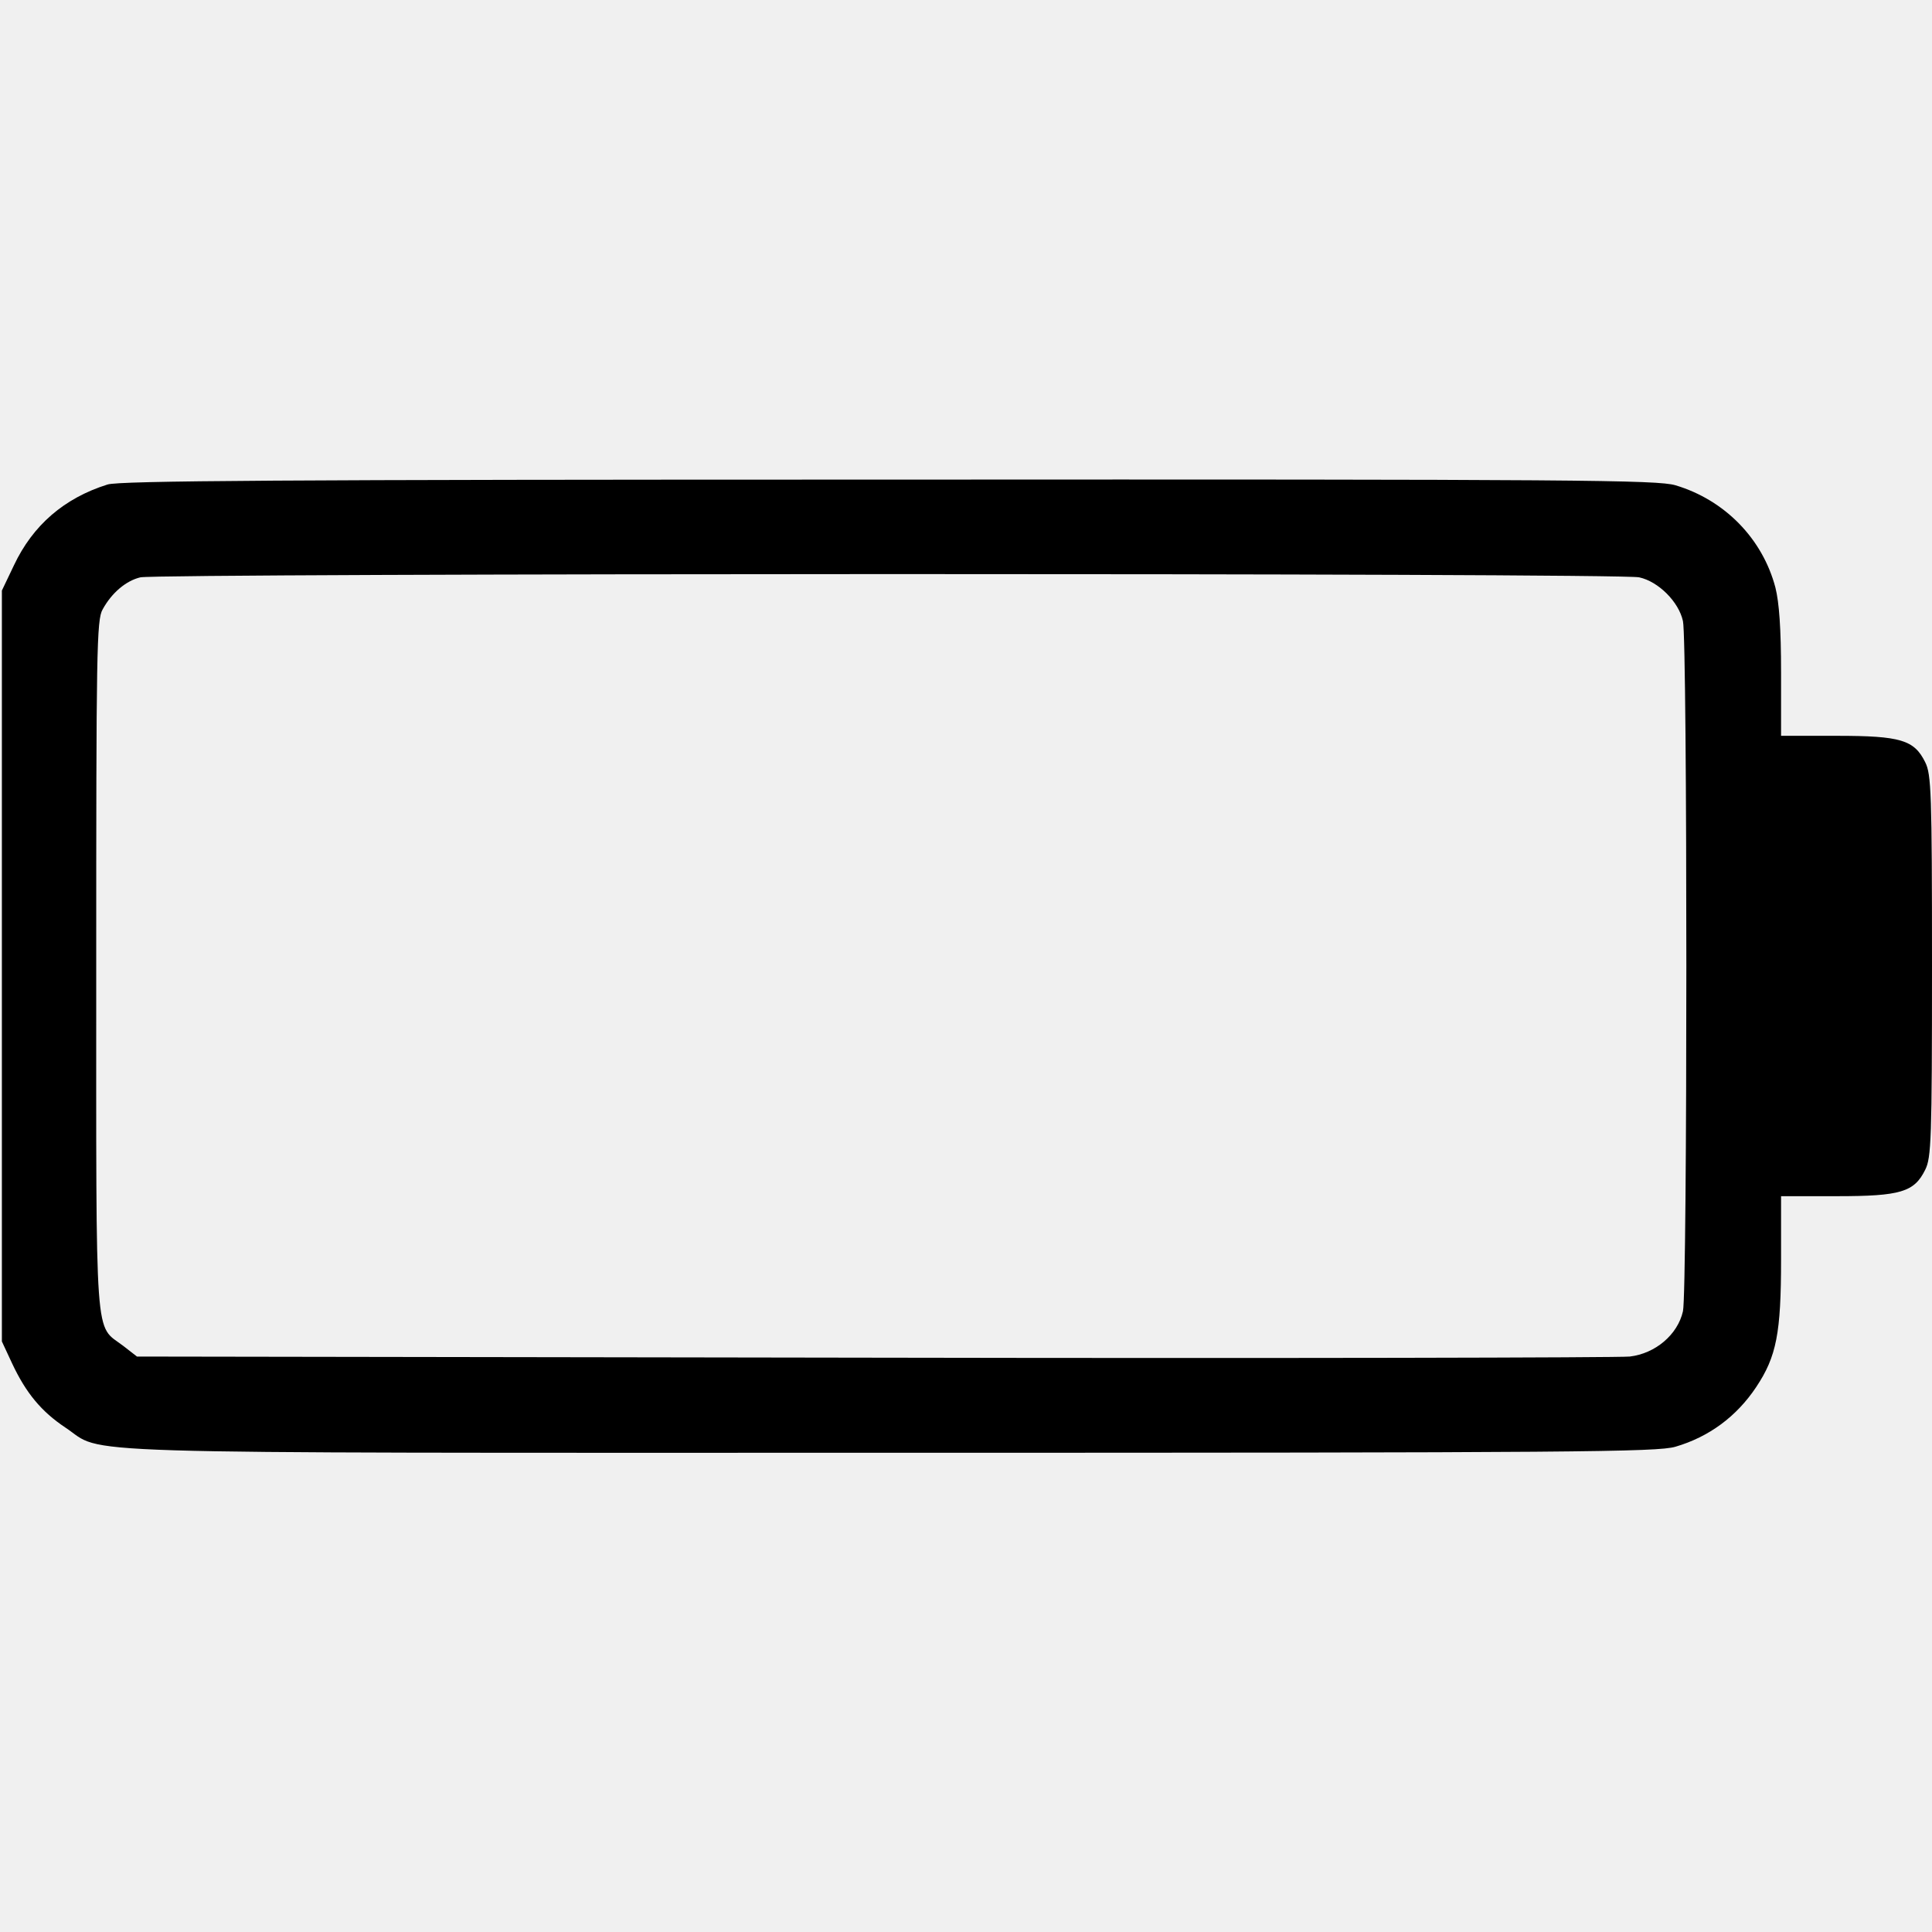
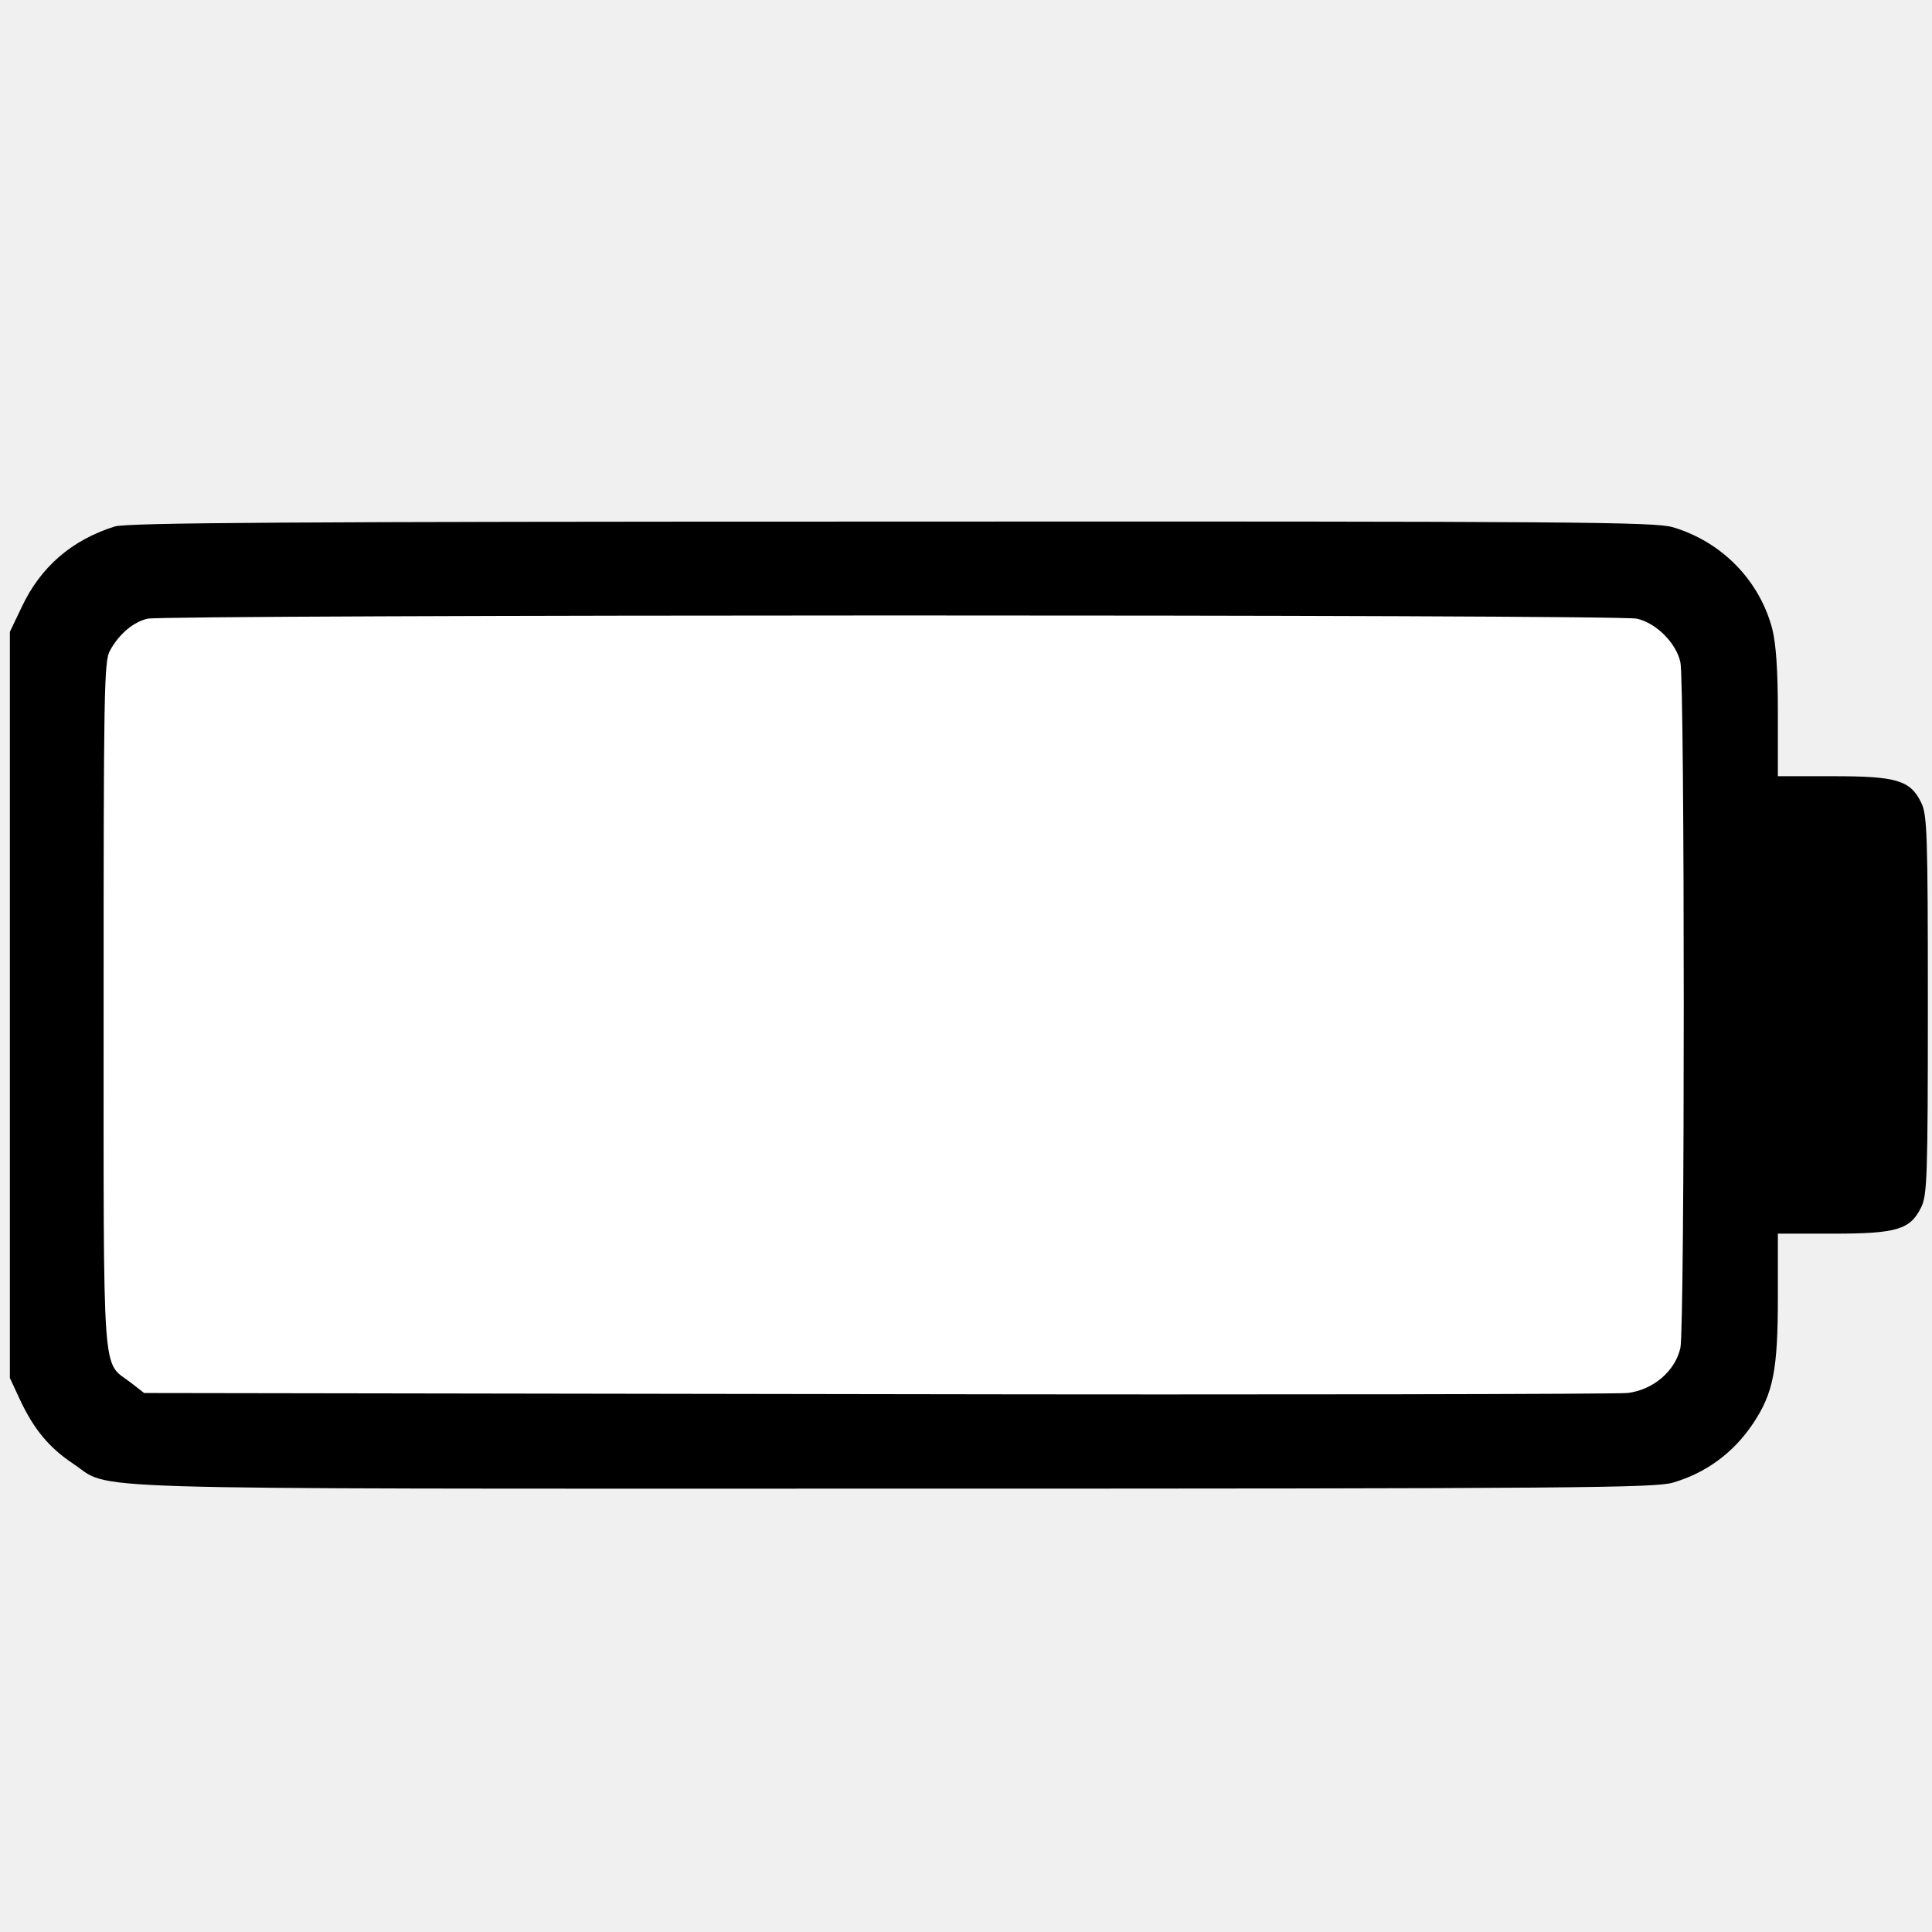
- <svg xmlns="http://www.w3.org/2000/svg" version="1.0" width="512pt" height="512pt" viewBox="0 0 512 512" preserveAspectRatio="xMidYMid meet">
-   <g transform="translate(0,512) scale(0.1,-0.1)" fill="#000000" stroke="none">
-     <path d="M285 3836 c-115 -36 -198 -108 -248 -214 l-32 -67 0 -995 0 -995 27 -58 c37 -79 78 -128 141 -170 109 -72 -65 -67 2187 -67 1823 0 2032 2 2080 16 89 26 162 80 214 158 54 81 66 143 66 338 l0 168 148 0 c169 0 205 11 234 70 16 32 18 79 18 540 0 461 -2 508 -18 540 -29 59 -65 70 -234 70 l-148 0 0 168 c0 117 -5 185 -15 225 -34 129 -134 232 -265 271 -48 14 -251 16 -2084 15 -1611 0 -2039 -3 -2071 -13z m4059 -246 c51 -11 105 -65 116 -116 12 -52 12 -1777 0 -1829 -14 -62 -73 -112 -141 -120 -30 -3 -932 -5 -2005 -3 l-1951 3 -36 28 c-77 59 -72 -17 -72 1007 0 833 1 918 17 945 24 44 62 76 100 85 47 11 3924 12 3972 0z" />
+ <svg xmlns="http://www.w3.org/2000/svg" width="25" height="25" preserveAspectRatio="xMidYMid meet" version="1.0">
+   <g>
+     <rect stroke-width="0" id="svg_3" height="10.698" width="21.046" y="7.547" x="1.027" stroke="#000" fill="#ffffff" />
+     <g id="svg_1" fill="#000000" transform="translate(0, 512) scale(0.1, -0.1)">
+       <path id="svg_2" d="m14.865,5051.878c-5.58,-1.747 -9.607,-5.24 -12.033,-10.384l-1.553,-3.251l0,-48.279l0,-48.279l1.31,-2.814c1.795,-3.833 3.785,-6.211 6.841,-8.249c5.289,-3.494 -3.154,-3.251 106.116,-3.251c88.454,0 98.595,0.097 100.924,0.776c4.318,1.262 7.86,3.882 10.384,7.666c2.62,3.93 3.202,6.939 3.202,16.4l0,8.152l7.181,0c8.2,0 9.947,0.534 11.354,3.396c0.776,1.553 0.873,3.833 0.873,26.201c0,22.368 -0.097,24.649 -0.873,26.201c-1.407,2.863 -3.154,3.396 -11.354,3.396l-7.181,0l0,8.152c0,5.677 -0.243,8.976 -0.728,10.917c-1.65,6.259 -6.502,11.257 -12.858,13.149c-2.329,0.679 -12.179,0.776 -101.118,0.728c-78.168,0 -98.935,-0.146 -100.487,-0.631zm196.947,-11.936c2.475,-0.534 5.095,-3.154 5.628,-5.628c0.582,-2.523 0.582,-86.222 0,-88.745c-0.679,-3.008 -3.542,-5.434 -6.841,-5.823c-1.456,-0.146 -45.222,-0.243 -97.285,-0.146l-94.665,0.146l-1.747,1.359c-3.736,2.863 -3.494,-0.825 -3.494,48.861c0,40.418 0.049,44.542 0.825,45.852c1.165,2.135 3.008,3.688 4.852,4.124c2.28,0.534 190.397,0.582 192.726,0z" />
+     </g>
  </g>
</svg>
